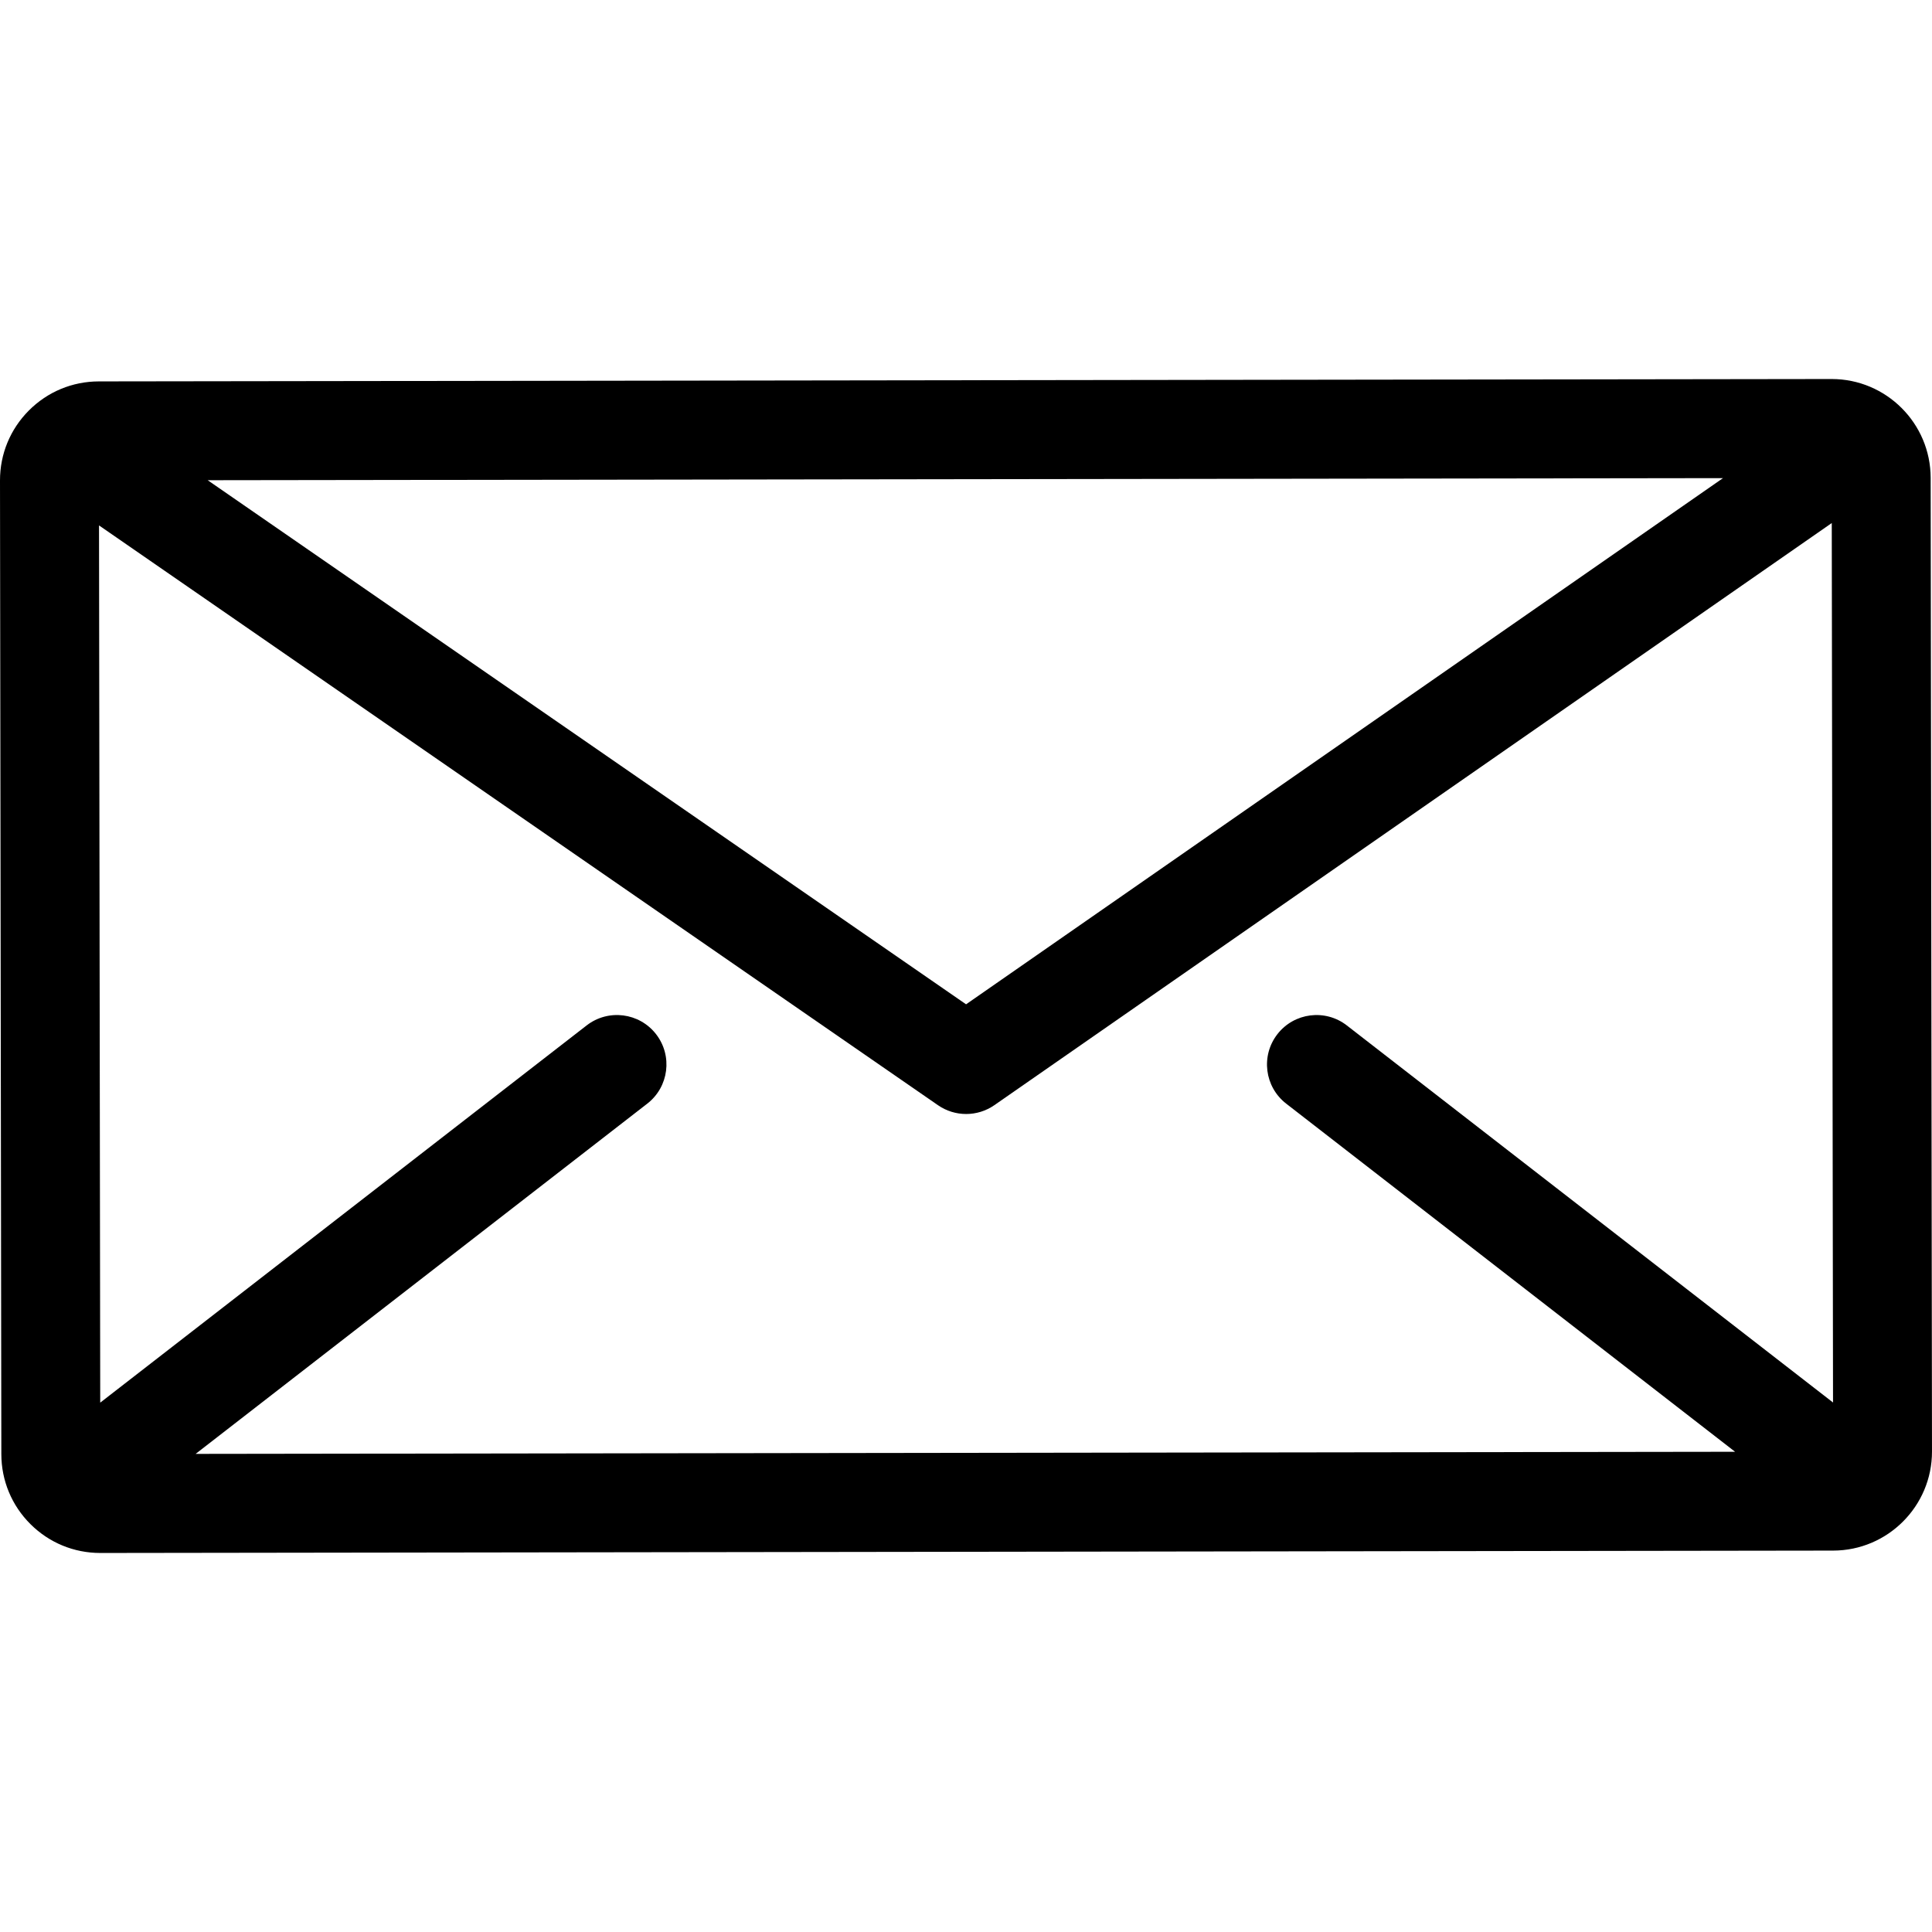
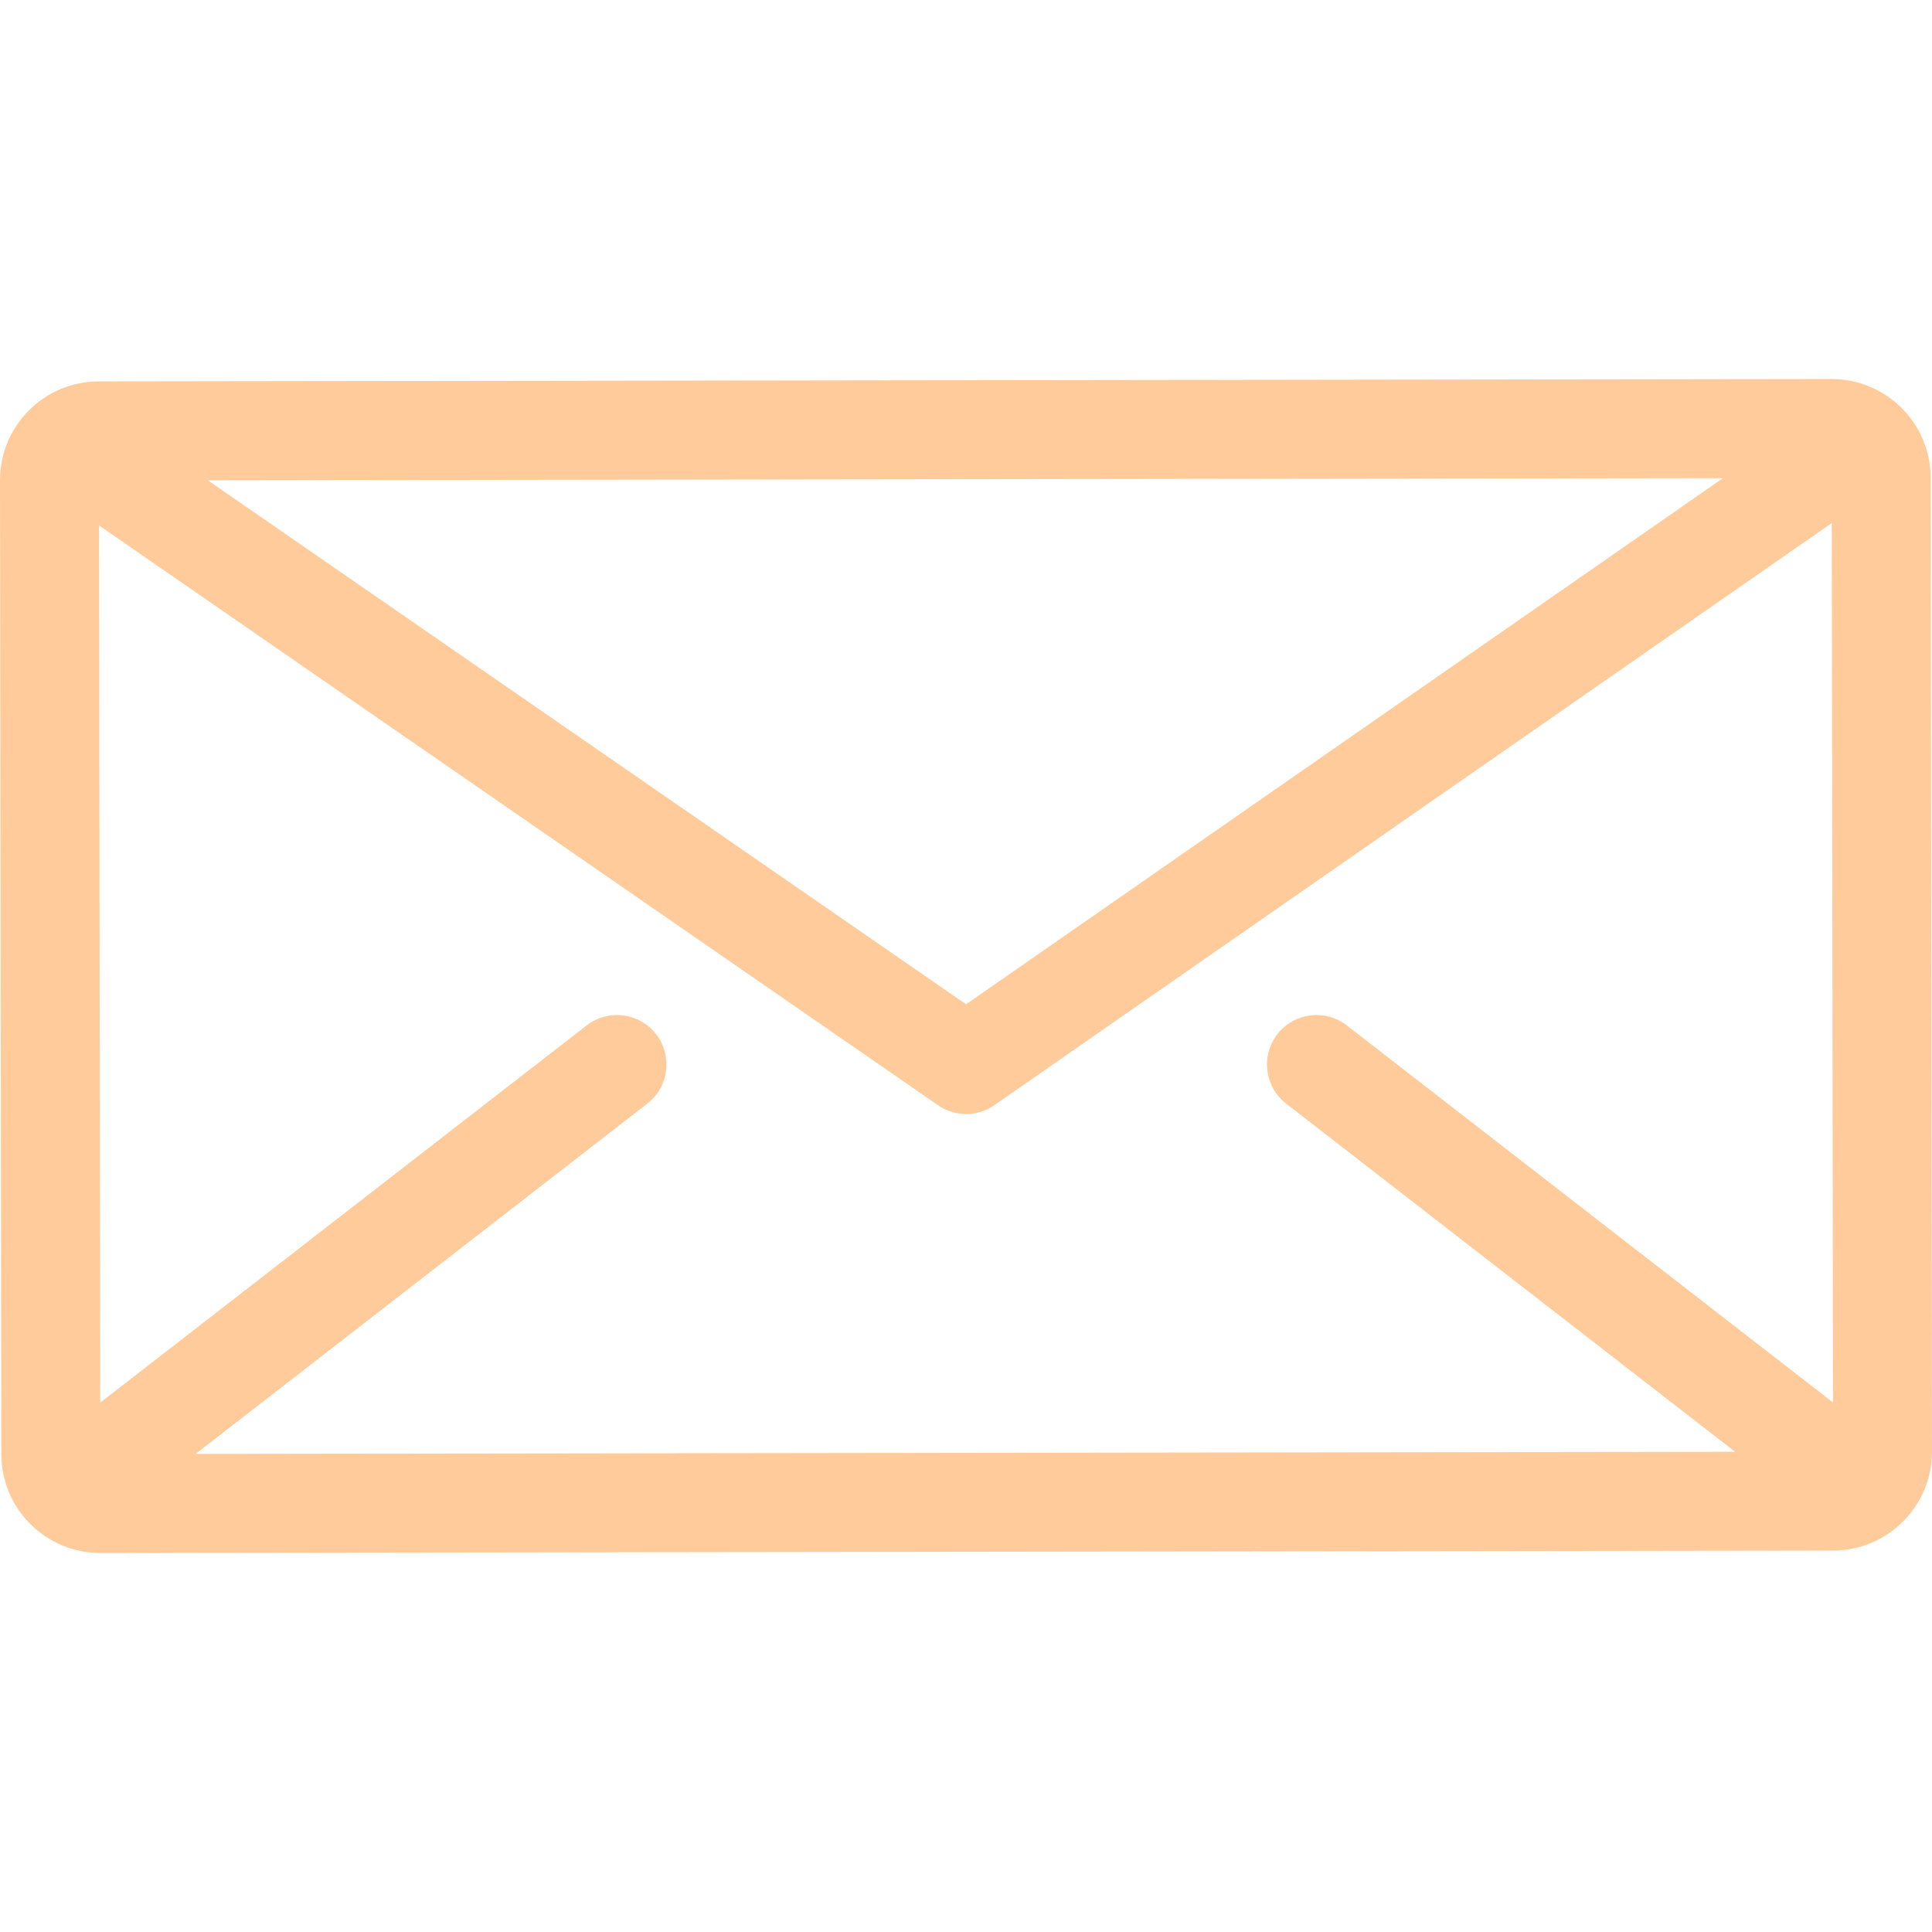
- <svg xmlns="http://www.w3.org/2000/svg" version="1.1" id="Layer_1" x="0px" y="0px" viewBox="0 0 512.001 512.001" style="enable-background:new 0 0 512.001 512.001;" xml:space="preserve">
+ <svg xmlns="http://www.w3.org/2000/svg" version="1.1" id="Layer_1" x="0px" y="0px" viewBox="0 0 512.001 512.001" style="enable-background:new 0 0 512.001 512.001;" xml:space="preserve" fill="#FFCB9A">
  <g>
    <g>
      <path d="M511.646,126.634c-0.021-14.449-11.782-26.189-26.227-26.189c-0.012,0-0.024,0-0.034,0L26.19,101.076    c-7.005,0.009-13.588,2.746-18.535,7.706C2.709,113.743-0.009,120.334,0,127.337l0.355,258.029    c0.009,7.005,2.746,13.588,7.706,18.535c4.951,4.938,11.526,7.655,18.519,7.655c0.012,0,0.025,0,0.035,0l459.194-0.631    c14.458-0.02,26.207-11.799,26.19-26.261L511.646,126.634z M456.611,126.71L256.02,266.154L55.04,127.262L456.611,126.71z     M340.846,292.471l118.971,92.265l-407.972,0.56l119.696-92.825c5.722-4.439,6.764-12.675,2.326-18.399    c-4.439-5.722-12.675-6.764-18.399-2.326L26.561,371.715l-0.32-232.475l222.344,153.657c2.244,1.551,4.849,2.325,7.455,2.325    c2.617,0,5.236-0.783,7.485-2.346l221.912-154.264l0.336,233.066l-128.856-99.931c-5.719-4.437-13.959-3.396-18.397,2.326    C334.081,279.795,335.122,288.033,340.846,292.471z" />
    </g>
  </g>
  <g>
</g>
  <g>
</g>
  <g>
</g>
  <g>
</g>
  <g>
</g>
  <g>
</g>
  <g>
</g>
  <g>
</g>
  <g>
</g>
  <g>
</g>
  <g>
</g>
  <g>
</g>
  <g>
</g>
  <g>
</g>
  <g>
</g>
</svg>
